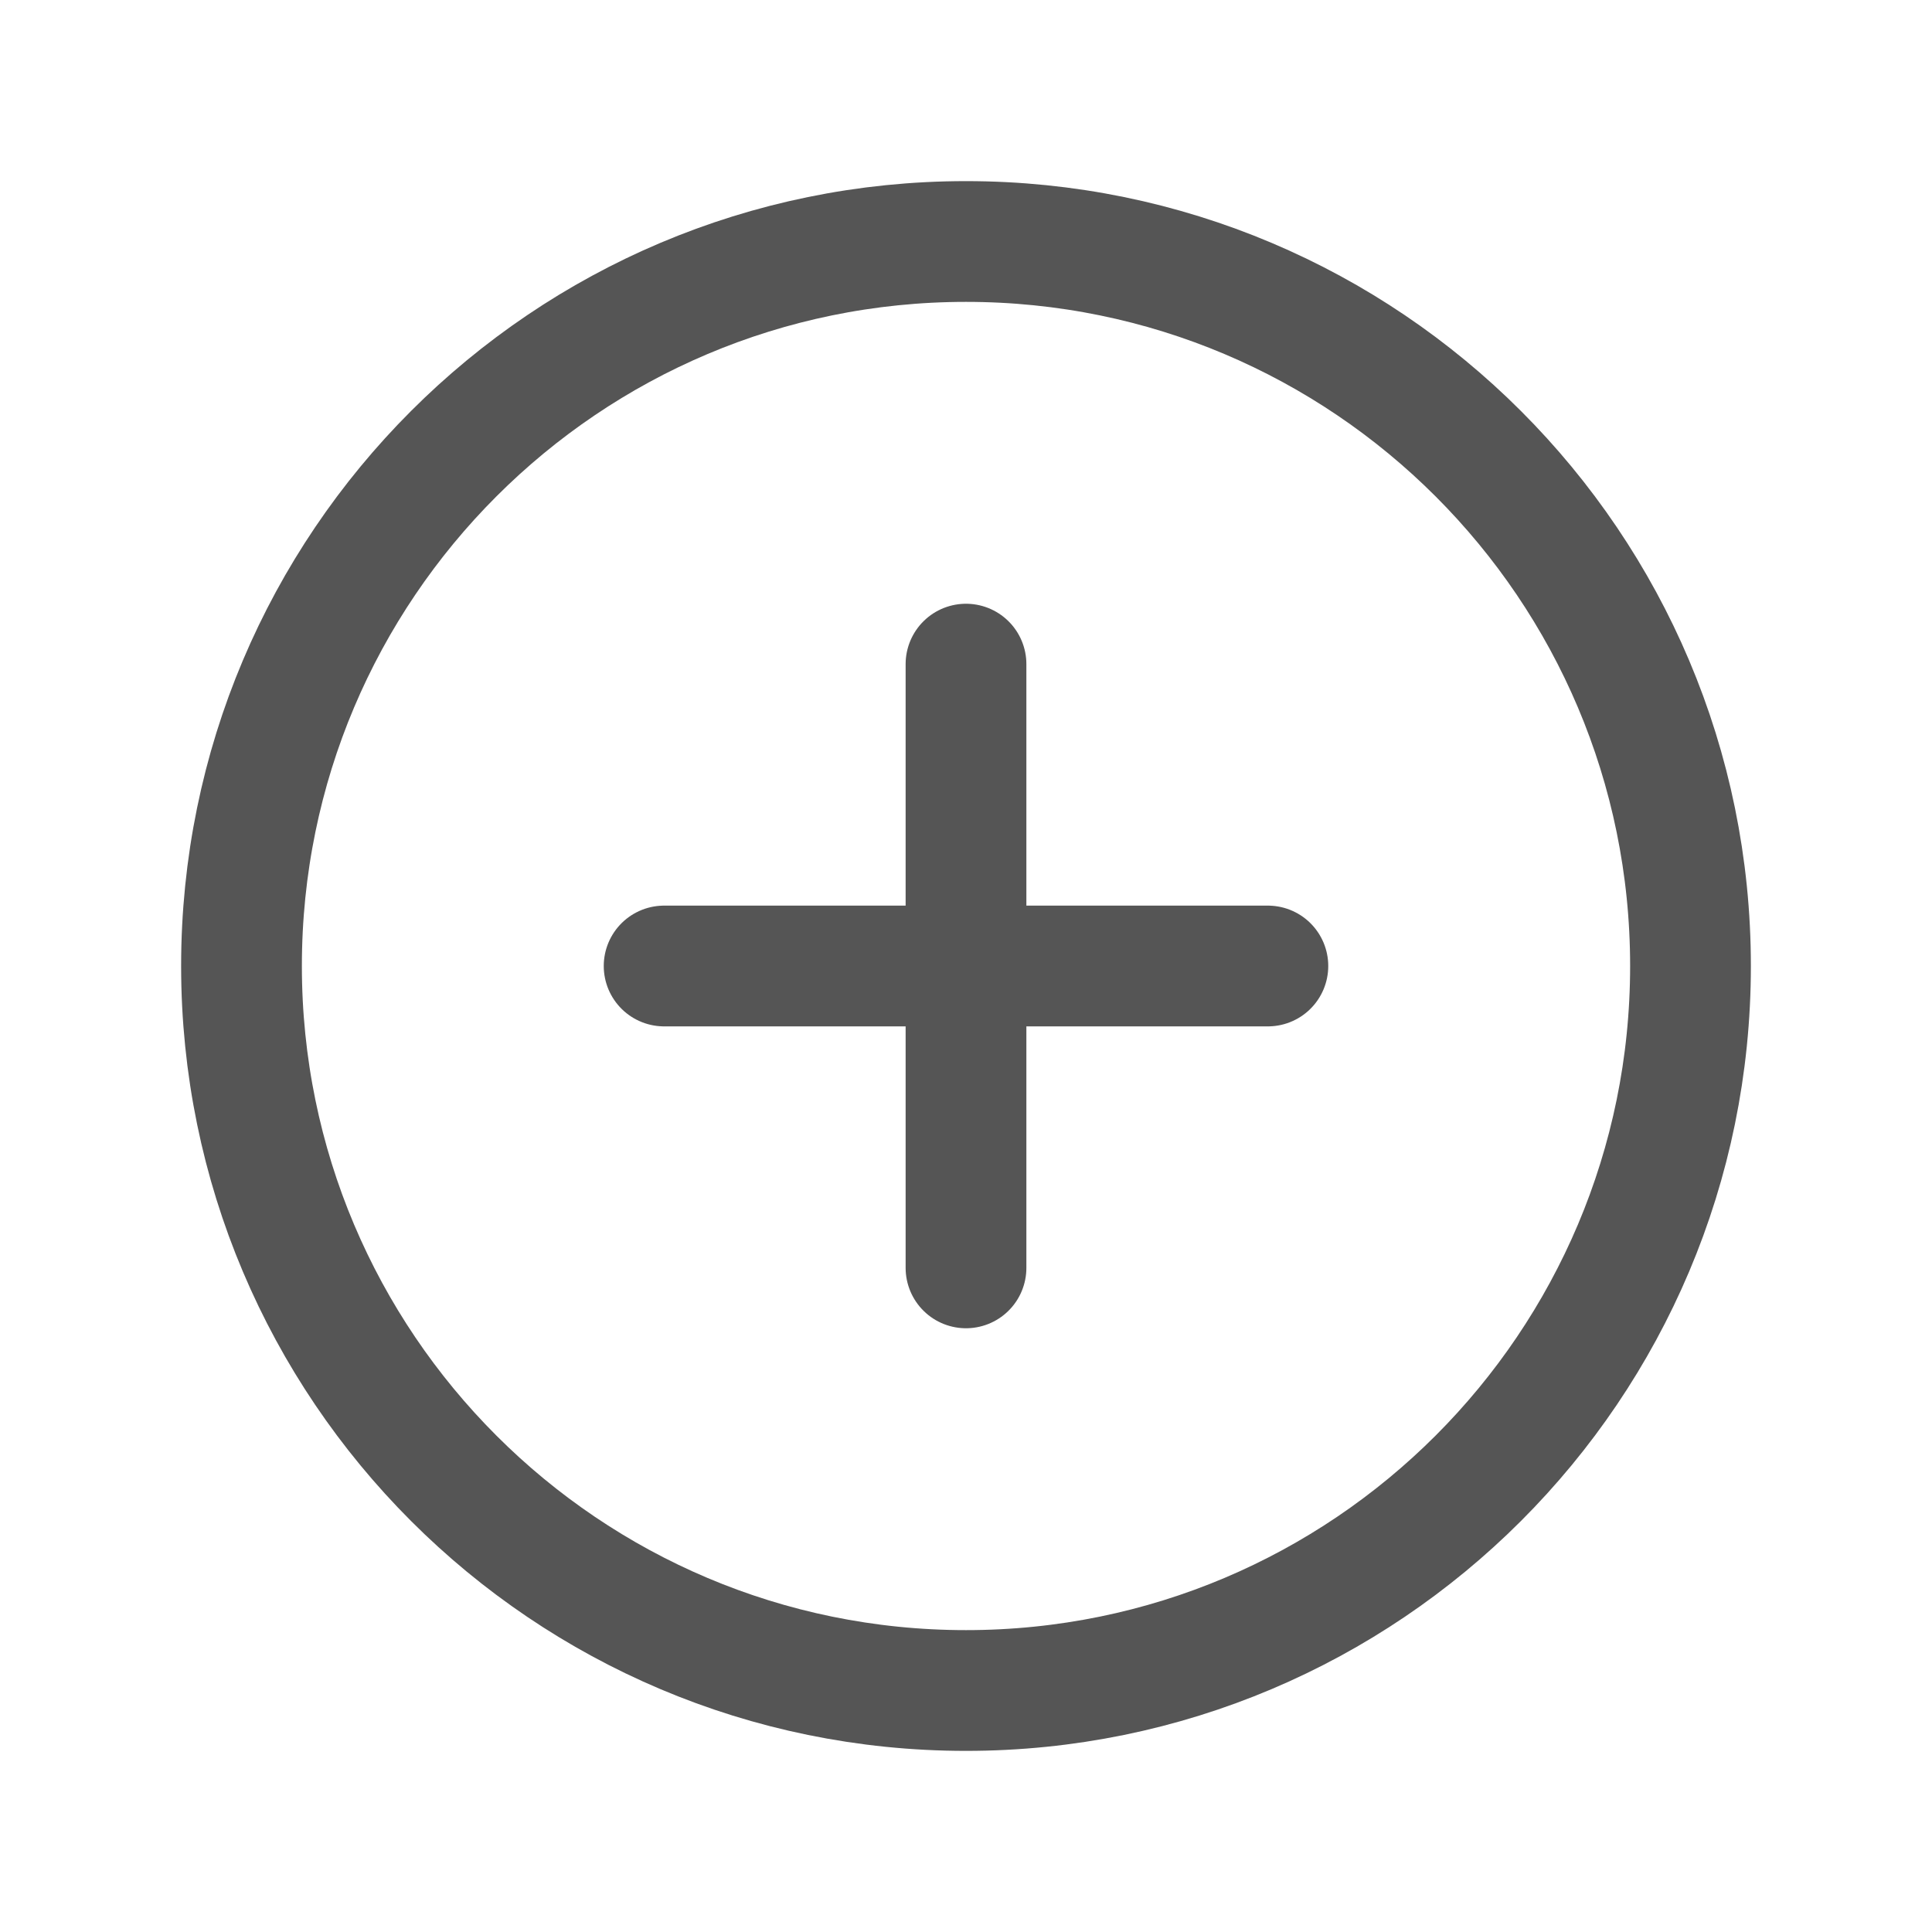
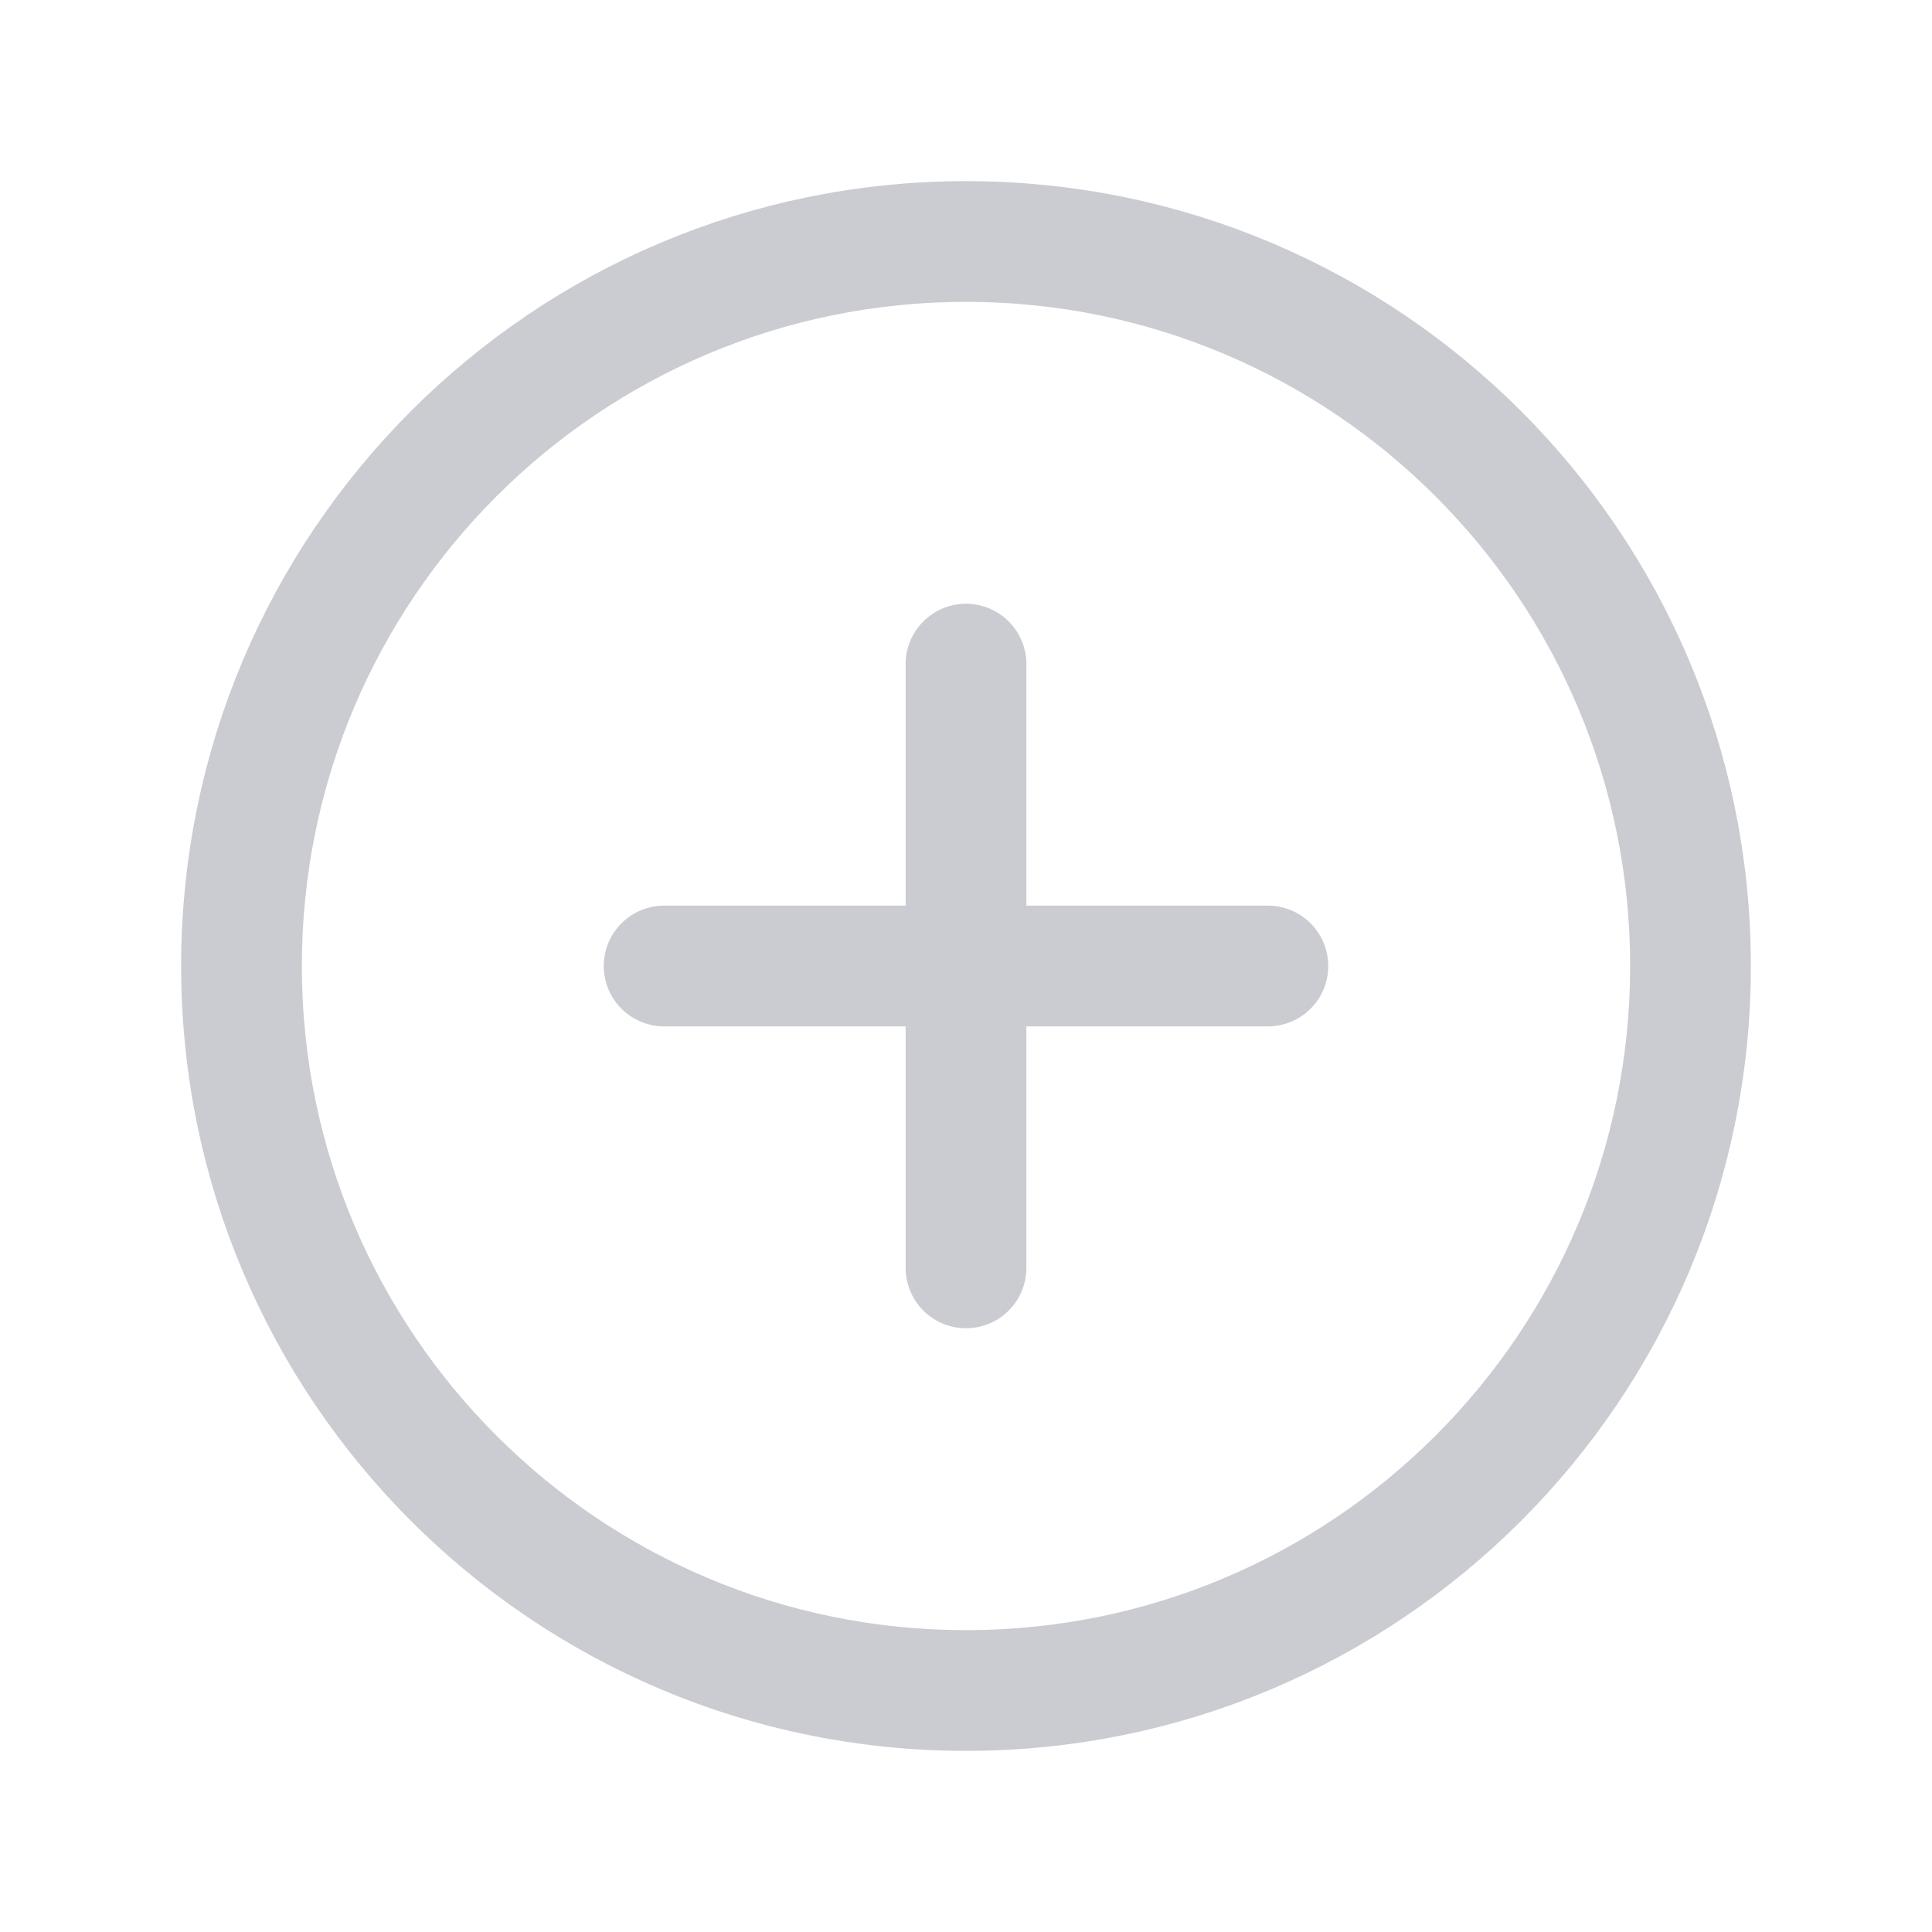
<svg xmlns="http://www.w3.org/2000/svg" width="32" height="32" viewBox="0 0 32 32" fill="none">
-   <path d="M16 28C22.627 28 28 22.627 28 16C28 9.373 22.627 4 16 4C9.373 4 4 9.373 4 16C4 22.627 9.373 28 16 28Z" stroke="#555555" stroke-width="2" stroke-miterlimit="10" />
-   <path d="M11 16H21" stroke="#555555" stroke-width="2" stroke-linecap="round" stroke-linejoin="round" />
-   <path d="M16 11V21" stroke="#555555" stroke-width="2" stroke-linecap="round" stroke-linejoin="round" />
+   <path d="M16 28C22.627 28 28 22.627 28 16C28 9.373 22.627 4 16 4C9.373 4 4 9.373 4 16C4 22.627 9.373 28 16 28Z" stroke="#CACCD1" stroke-width="2" stroke-miterlimit="10" />
+   <path d="M11 16H21" stroke="#CACCD1" stroke-width="2" stroke-linecap="round" stroke-linejoin="round" />
+   <path d="M16 11V21" stroke="#CACCD1" stroke-width="2" stroke-linecap="round" stroke-linejoin="round" />
</svg>
